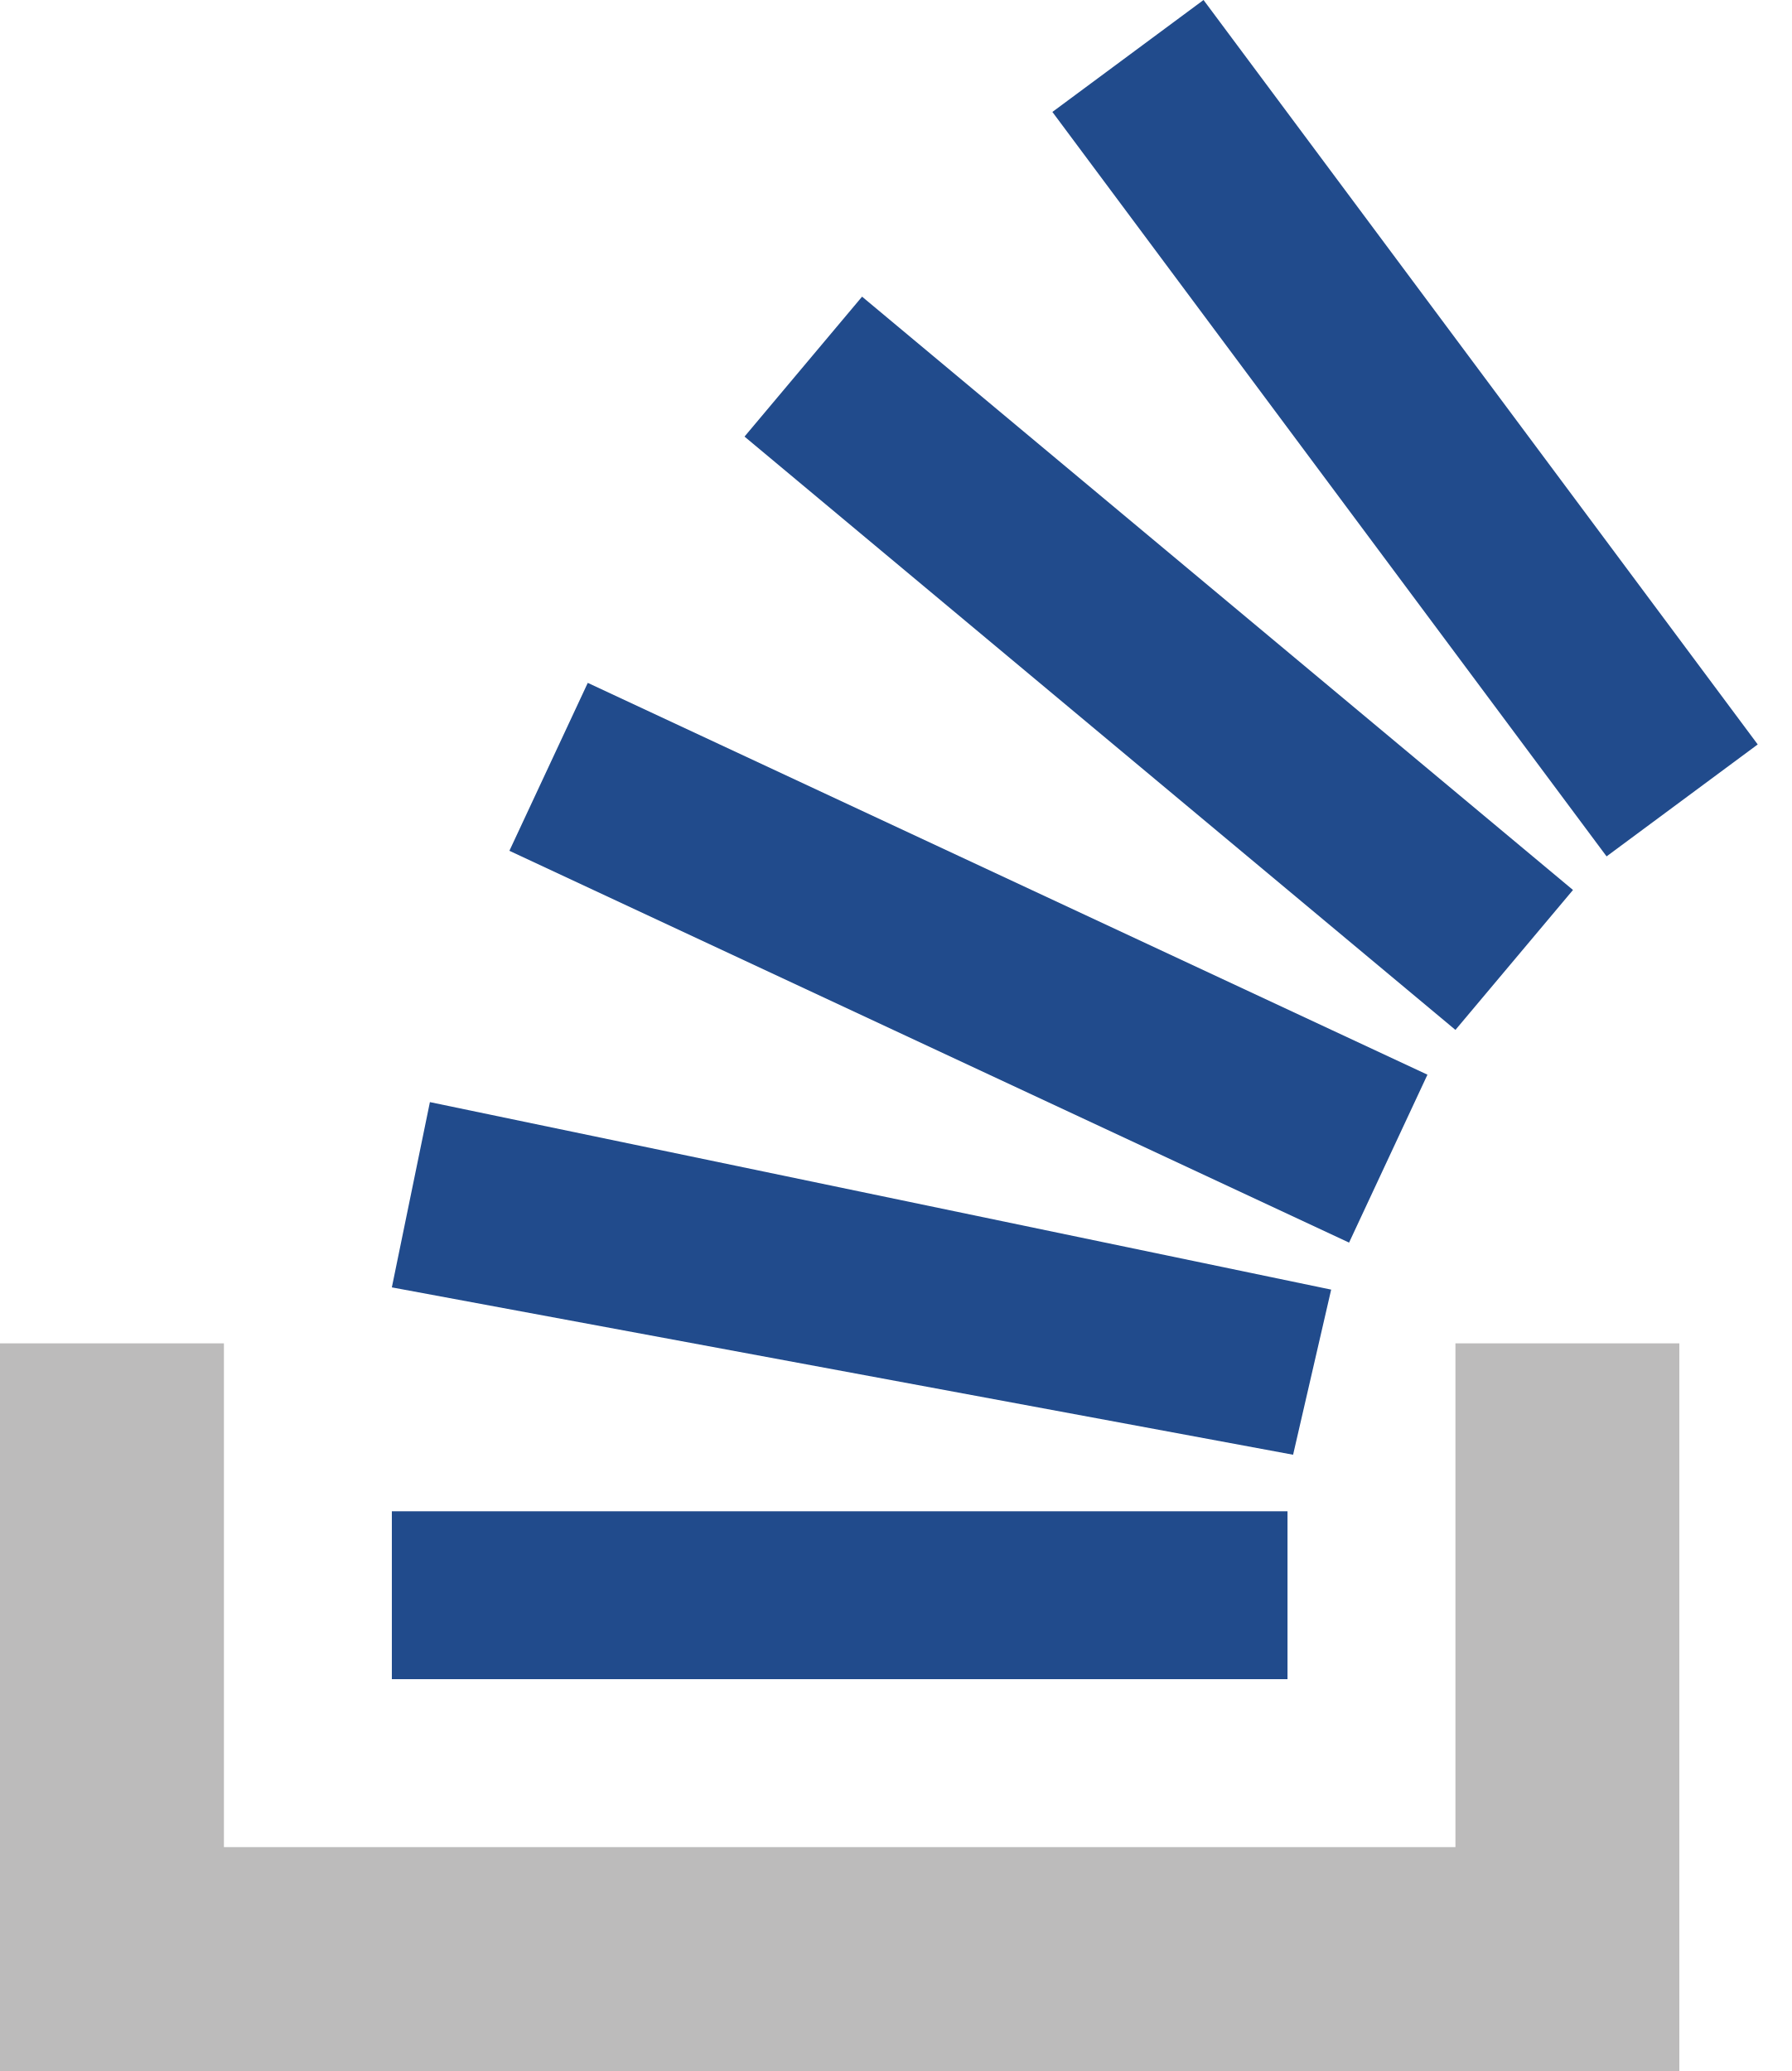
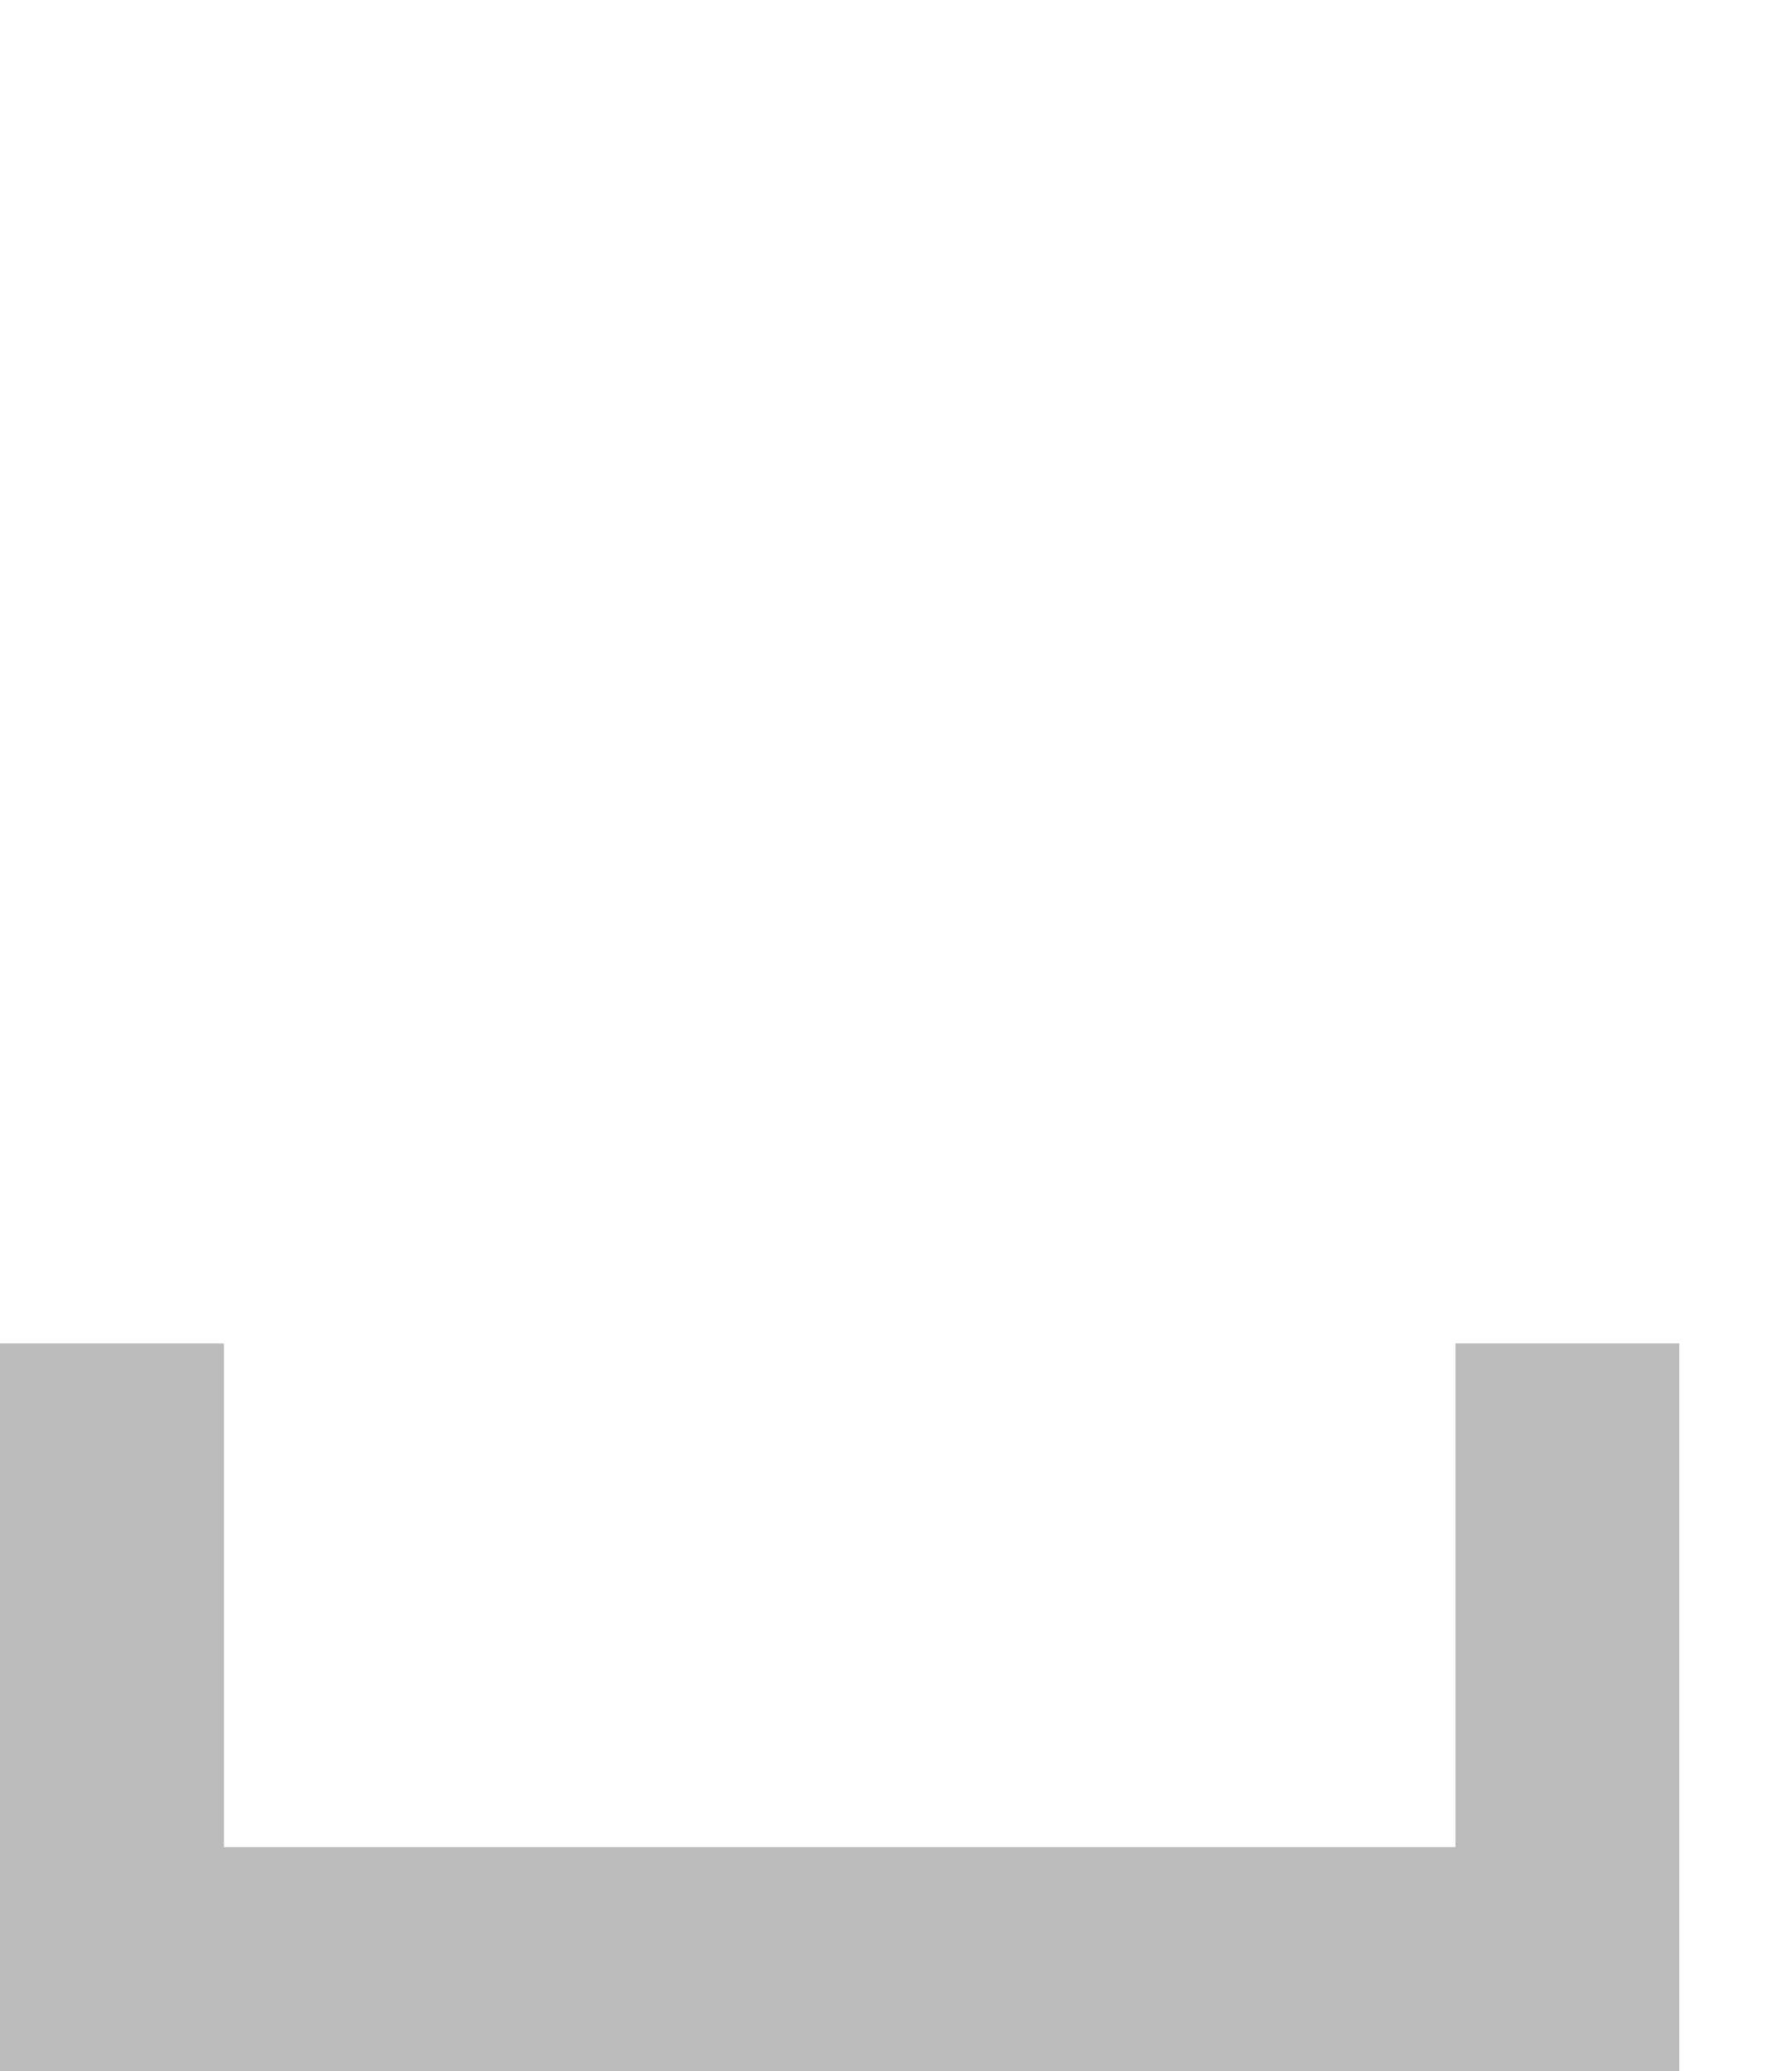
<svg xmlns="http://www.w3.org/2000/svg" width="32" height="37" viewBox="0 0 32 37" fill="none">
  <path d="M26 33V24H30V37H0V24H4V33H26Z" fill="#BCBBBB" />
-   <path d="M21.5 0L18.8 2L28.7 15.3L31.4 13.3L21.5 0ZM26 18.4L13.3 7.8L15.4 5.3L28.1 15.9L26 18.4ZM9.1 15.2L24.1 22.2L25.5 19.2L10.5 12.2L9.1 15.2ZM23.1 25.99L23.78 23.04L7.68 19.69L7 23L23.1 25.99V25.99ZM23 30H7V27H23V30Z" fill="#214B8C" />
+   <path d="M 15 44 l -3 0 l 5 5 l 3 0 L 15 44 z M 12 49 L 7 44 l 3 0 l 5 5 l -2 0 z M 20 60 v -10 h -10 v 10 H 4 V 46 h 0 v -2 z" fill="#214B8C" />
</svg>
